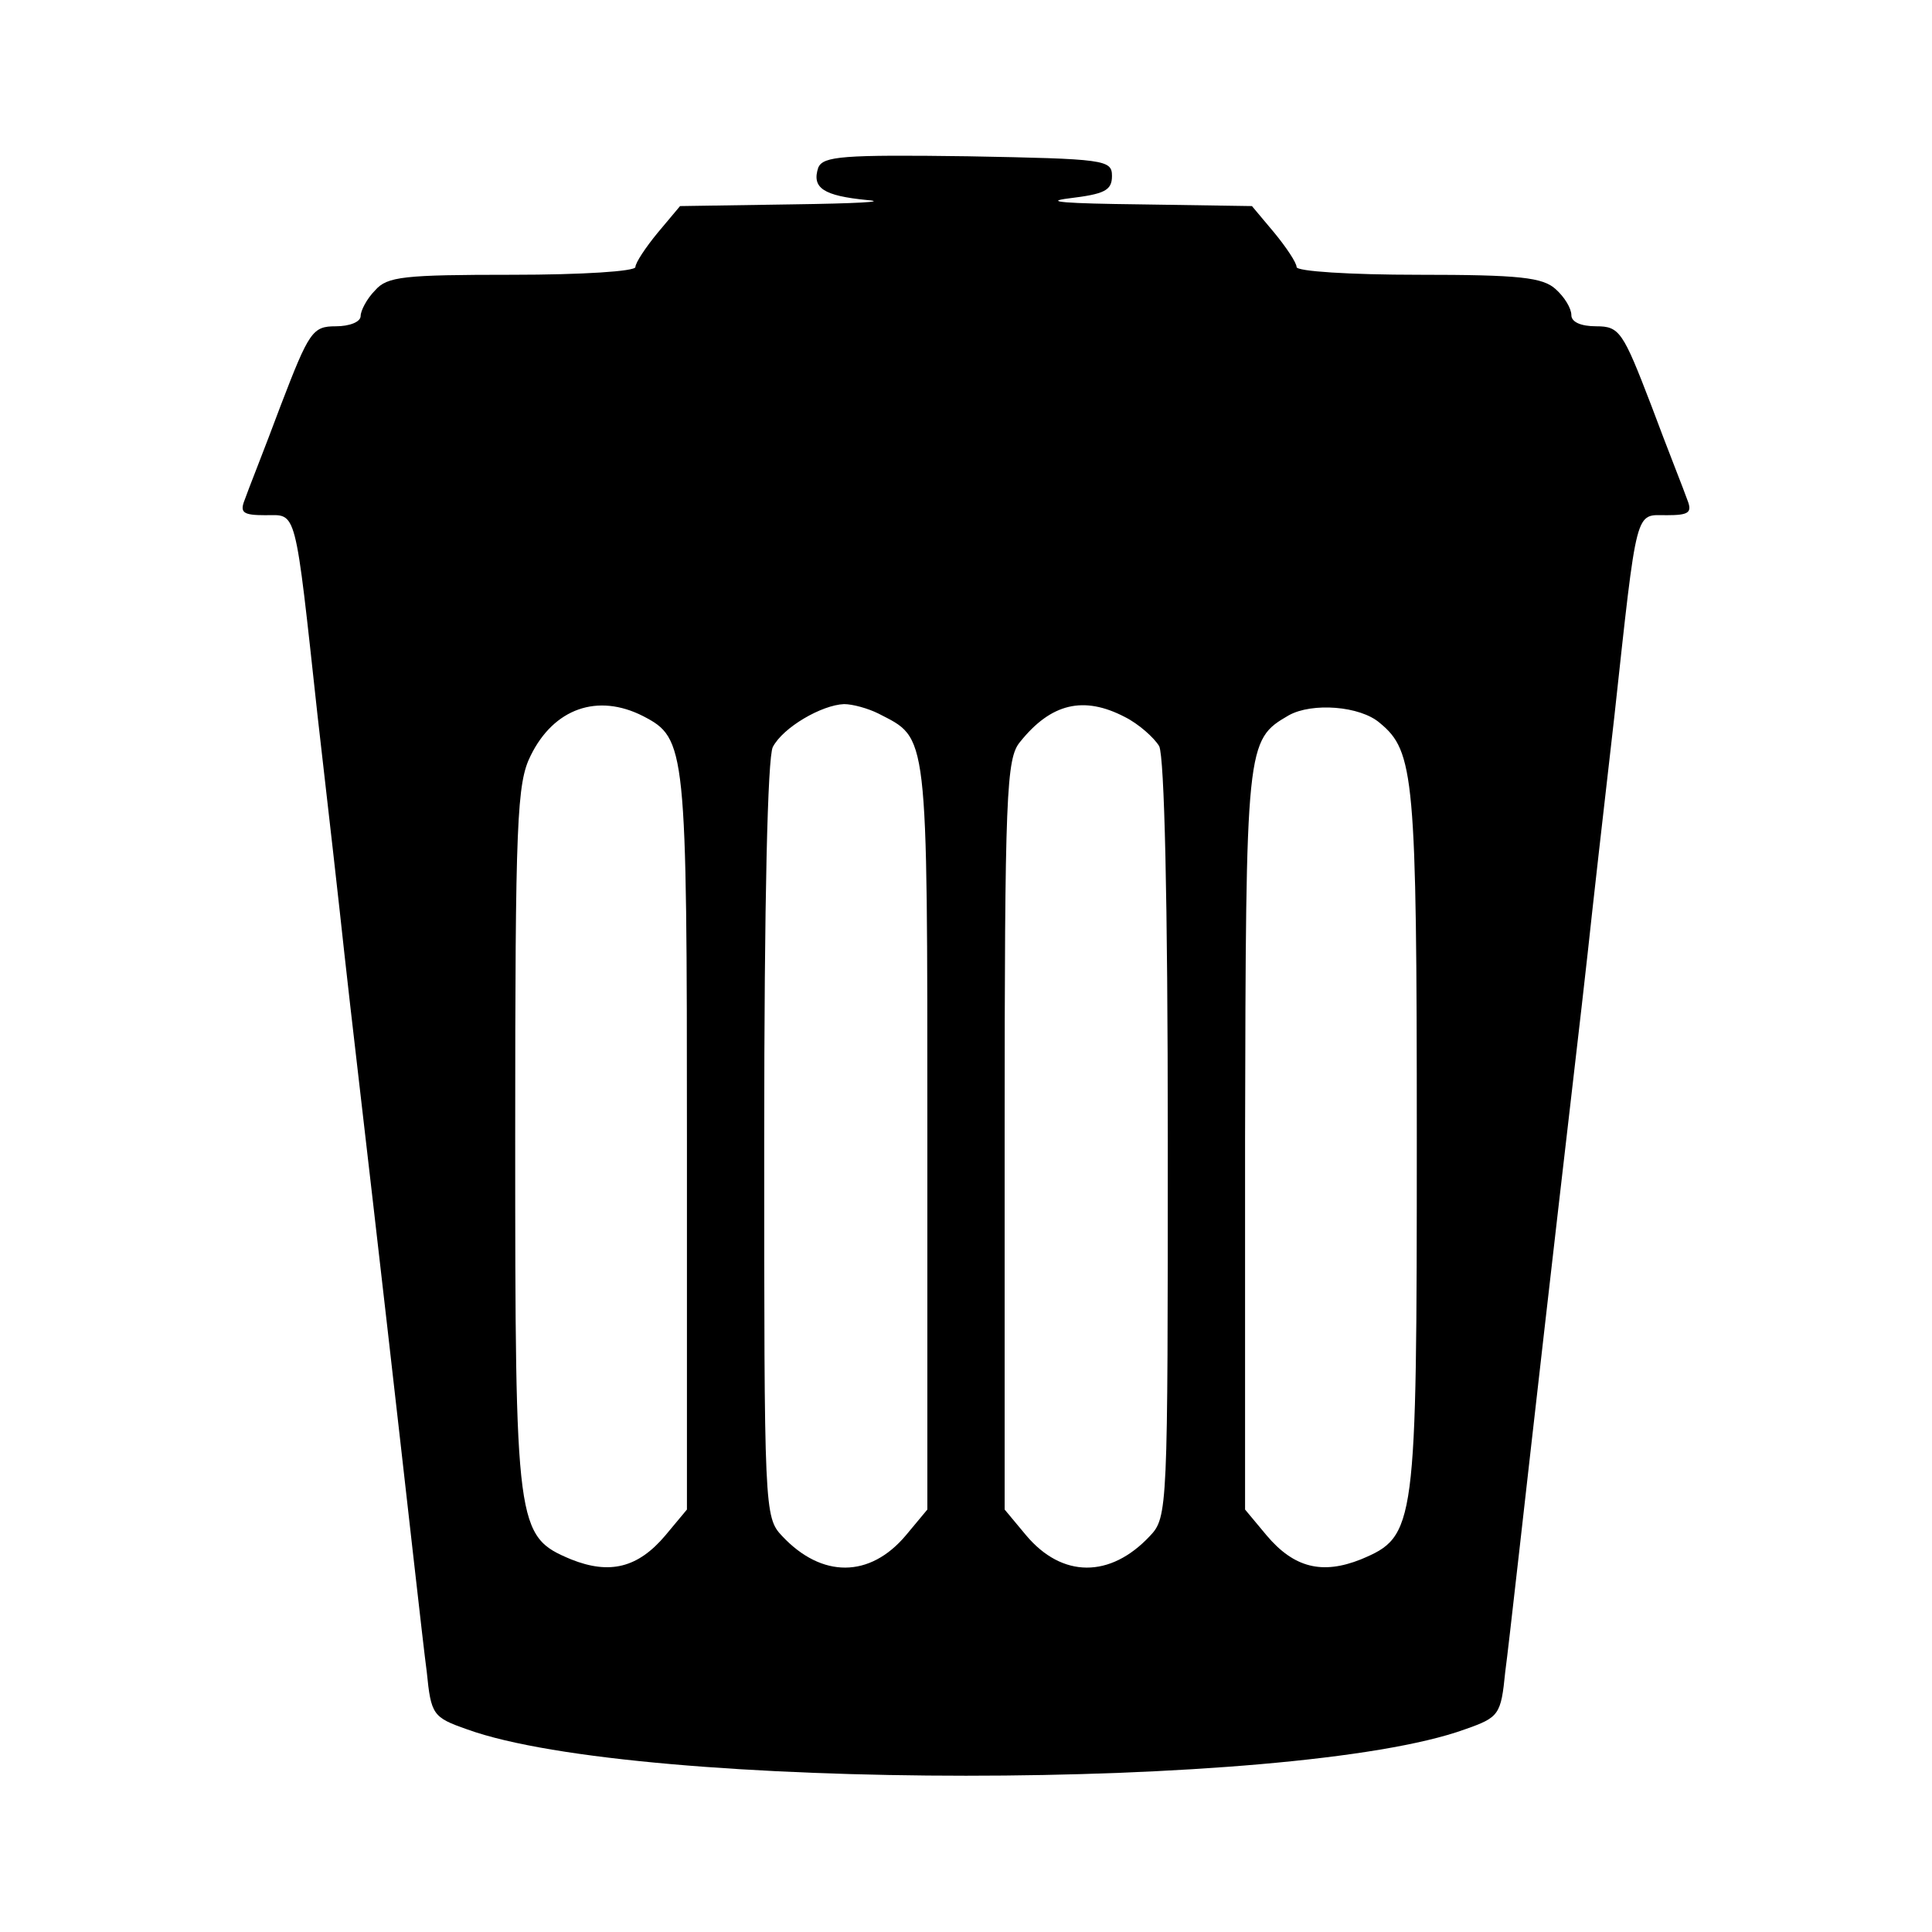
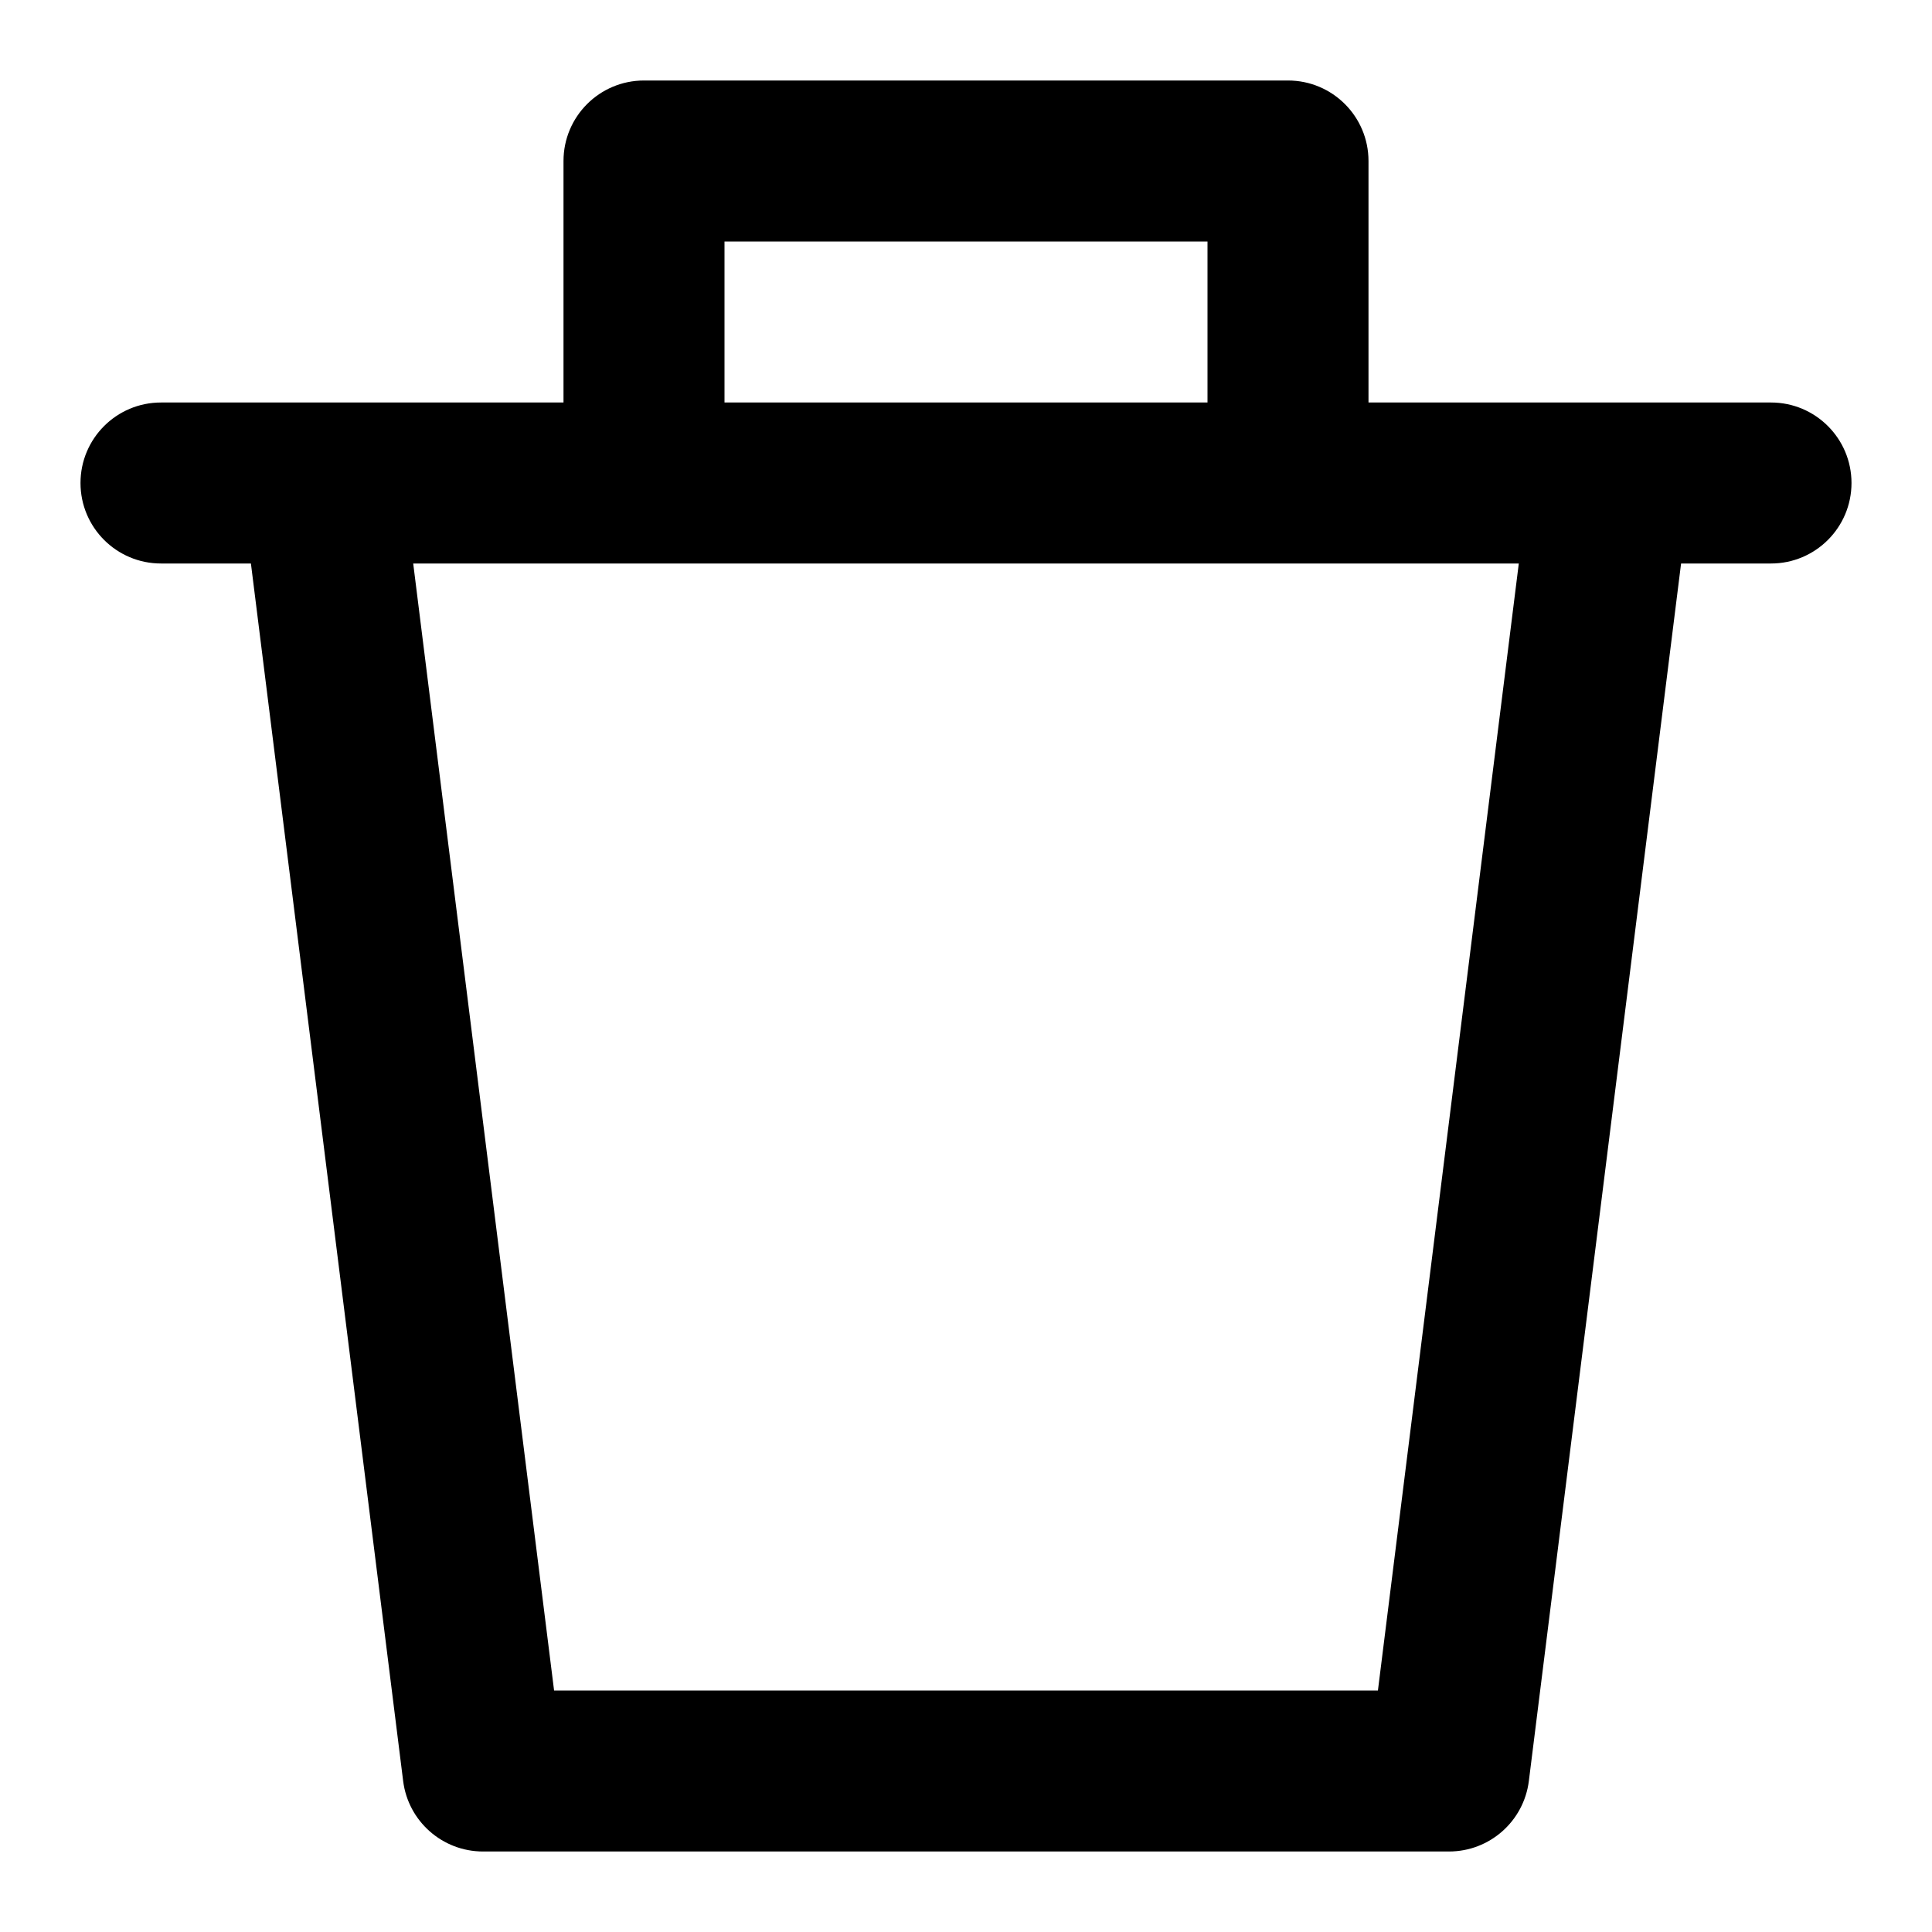
- <svg xmlns="http://www.w3.org/2000/svg" version="1.0" width="225pt" height="225pt" viewBox="0 0 225 225" preserveAspectRatio="xMidYMid meet">
-   <g transform="translate(0,225) scale(0.1,-0.1)" fill="#000000" stroke="none">
-     <path d="M953 2055 c-8 -24 6 -33 57 -38 25 -2 -14 -4 -87 -5 l-131 -2 -26 -31 c-14 -17 -26 -35 -26 -40 0 -5 -62 -9 -143 -9 -127 0 -146 -2 -160 -18 -10 -10 -17 -24 -17 -30 0 -7 -13 -12 -29 -12 -27 0 -31 -6 -64 -92 -19 -51 -39 -101 -42 -110 -6 -15 -2 -18 24 -18 37 0 34 13 61 -235 12 -104 26 -228 31 -275 5 -47 28 -242 50 -435 22 -192 42 -373 46 -402 5 -50 7 -53 47 -67 199 -72 963 -72 1162 0 40 14 42 17 47 67 4 29 24 210 46 402 22 193 45 388 50 435 5 47 19 171 31 275 27 248 24 235 61 235 26 0 30 3 24 18 -3 9 -23 59 -42 110 -33 86 -37 92 -64 92 -18 0 -29 5 -29 13 0 8 -8 21 -18 30 -15 14 -42 17 -160 17 -80 0 -142 4 -142 9 0 5 -12 23 -26 40 l-26 31 -131 2 c-85 1 -114 3 -82 7 41 5 50 9 50 26 0 19 -8 20 -168 23 -146 2 -168 0 -174 -13z m-204 -639 c50 -26 51 -35 51 -496 l0 -428 -25 -30 c-32 -38 -65 -46 -110 -28 -64 27 -65 35 -65 493 0 368 2 411 18 443 27 55 78 73 131 46z m274 3 c58 -30 57 -15 57 -491 l0 -436 -25 -30 c-42 -50 -98 -50 -144 -1 -21 22 -21 30 -21 462 0 280 4 445 10 457 12 23 57 49 83 50 10 0 28 -5 40 -11z m287 -4 c16 -8 34 -24 40 -34 6 -13 10 -177 10 -458 0 -432 0 -440 -21 -462 -46 -49 -102 -49 -144 1 l-25 30 0 436 c0 399 2 439 18 458 36 45 74 54 122 29z m297 -7 c40 -33 43 -62 43 -483 0 -456 -1 -464 -65 -491 -45 -18 -78 -10 -110 28 l-25 30 0 431 c1 462 1 465 51 494 27 15 83 11 106 -9z" />
-   </g>
+ <svg xmlns="http://www.w3.org/2000/svg" fill="#000000" width="800px" height="800px" viewBox="0 0 24 24">
+   <path d="M22,5H17V2a1,1,0,0,0-1-1H8A1,1,0,0,0,7,2V5H2A1,1,0,0,0,2,7H3.117L5.008,22.124A1,1,0,0,0,6,23H18a1,1,0,0,0,.992-.876L20.883,7H22a1,1,0,0,0,0-2ZM9,3h6V5H9Zm8.117,18H6.883L5.133,7H18.867Z" />
</svg>
